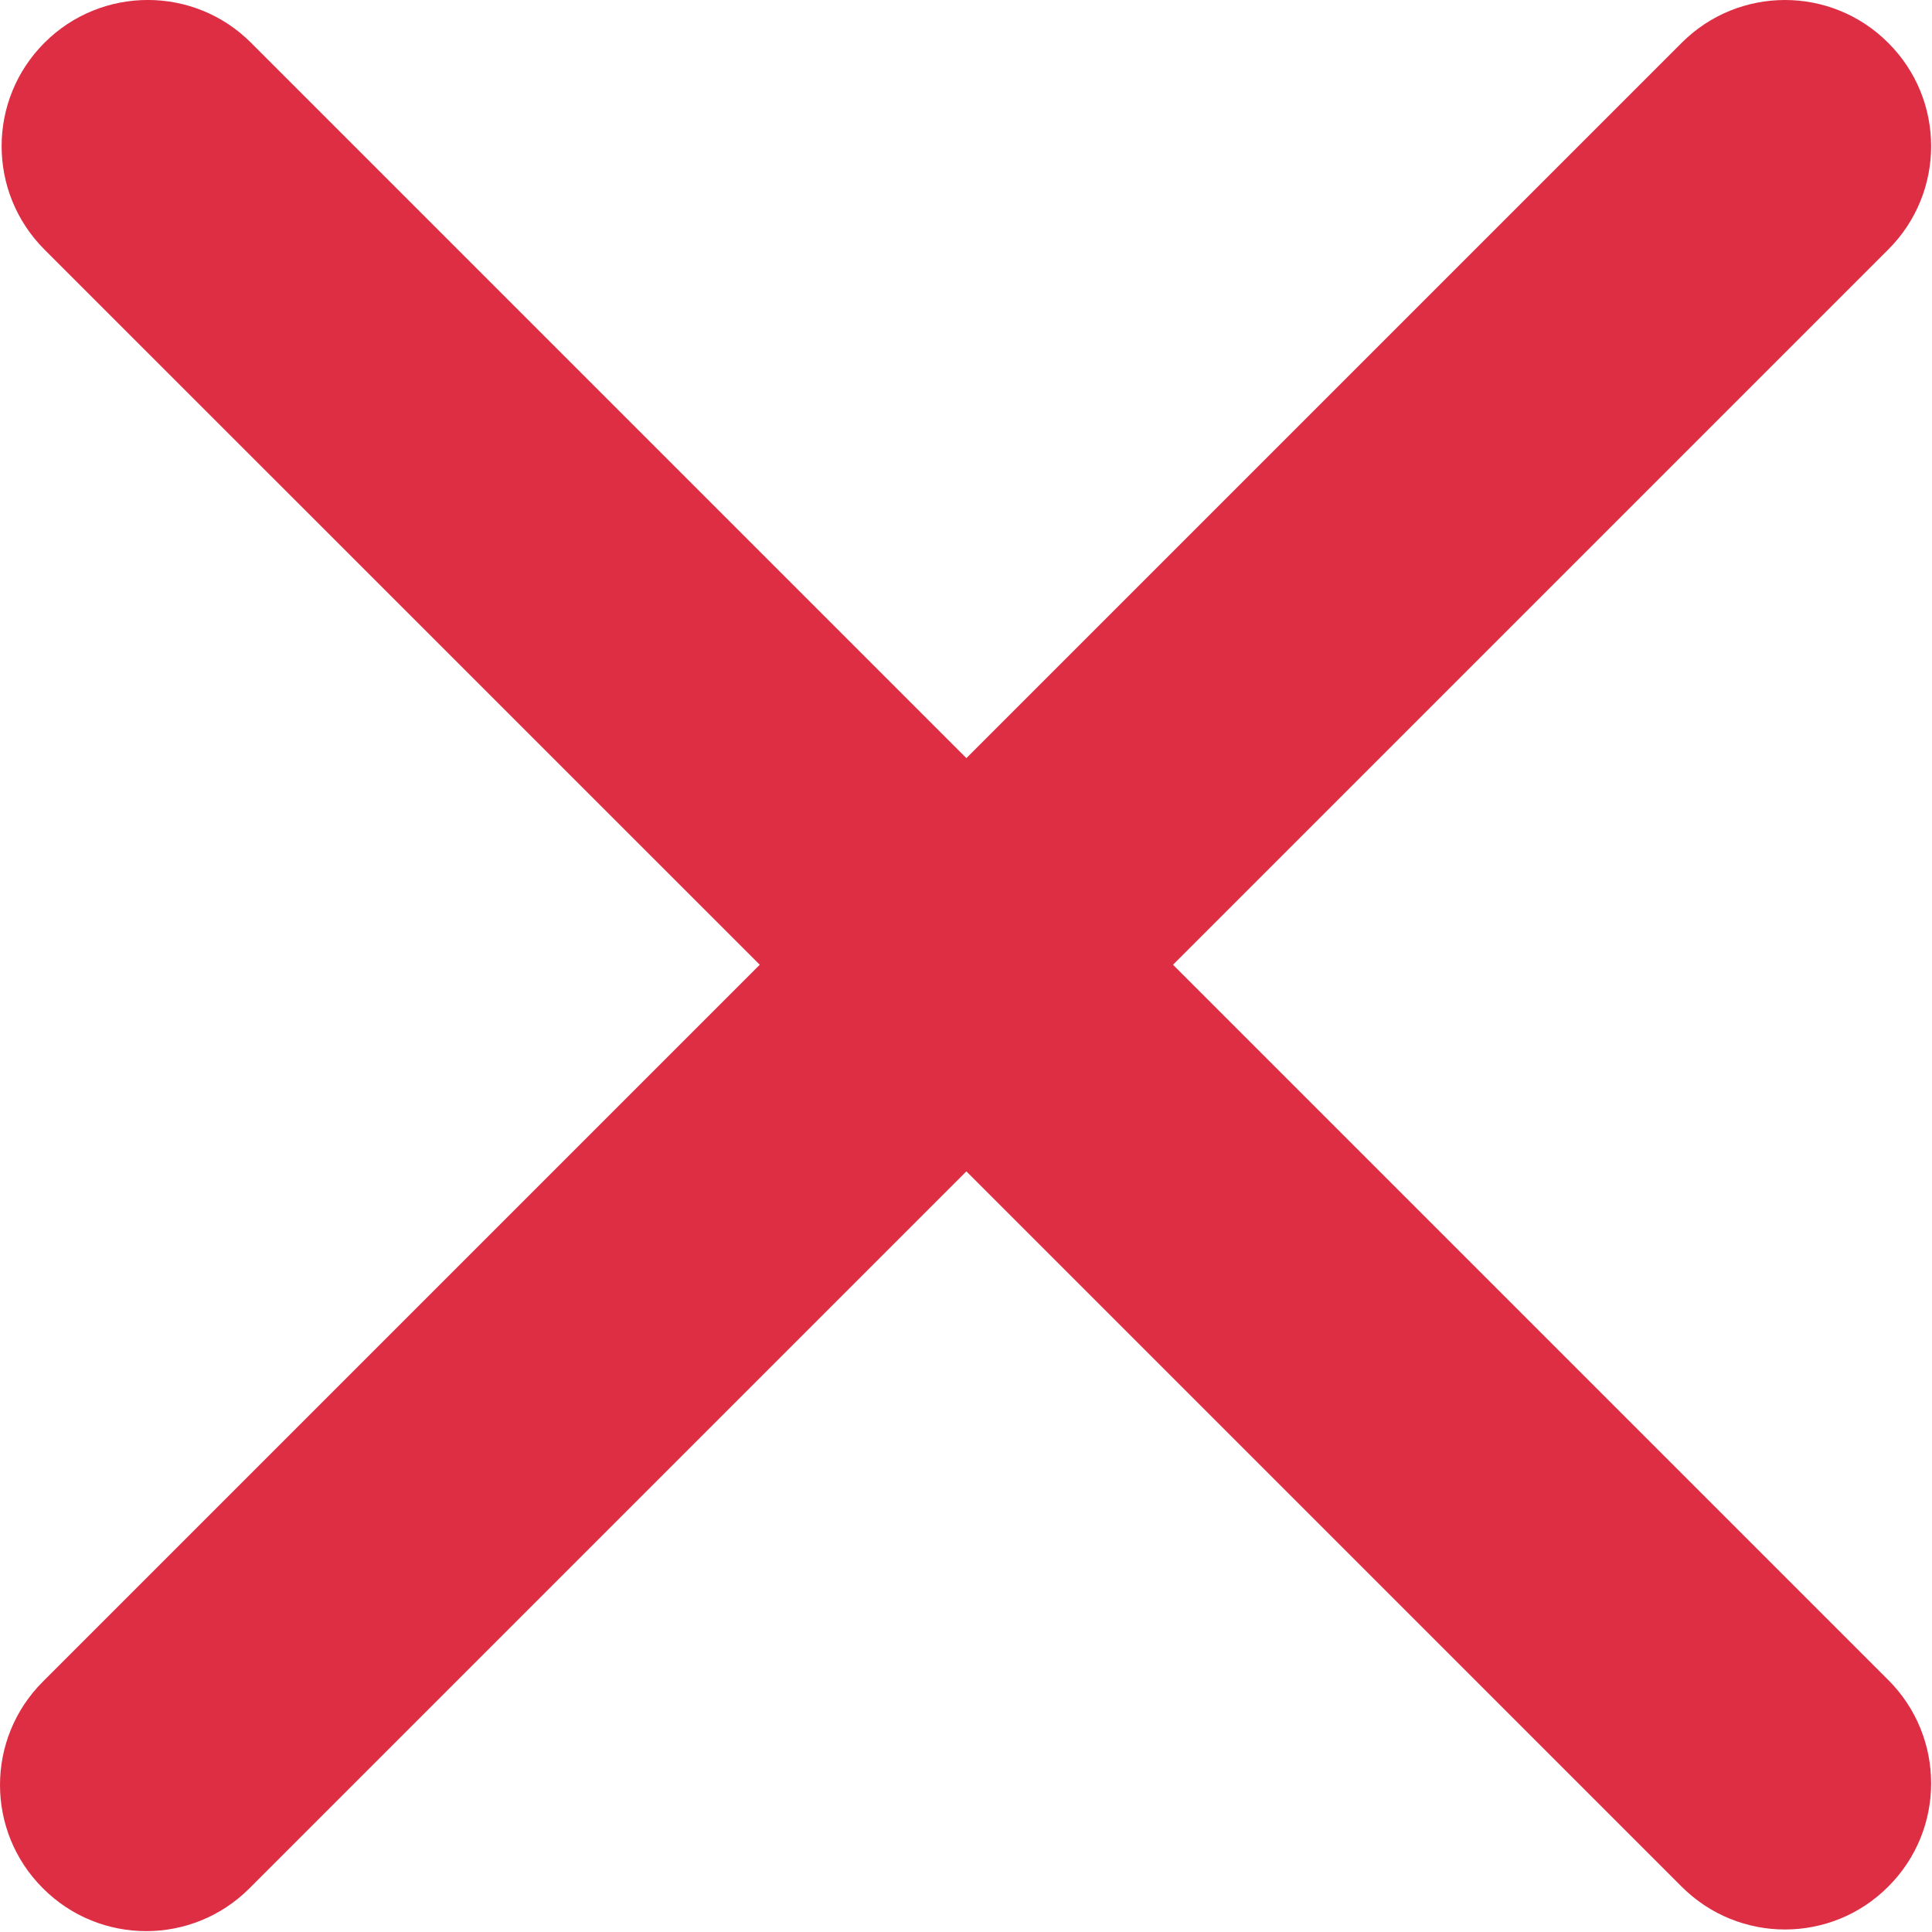
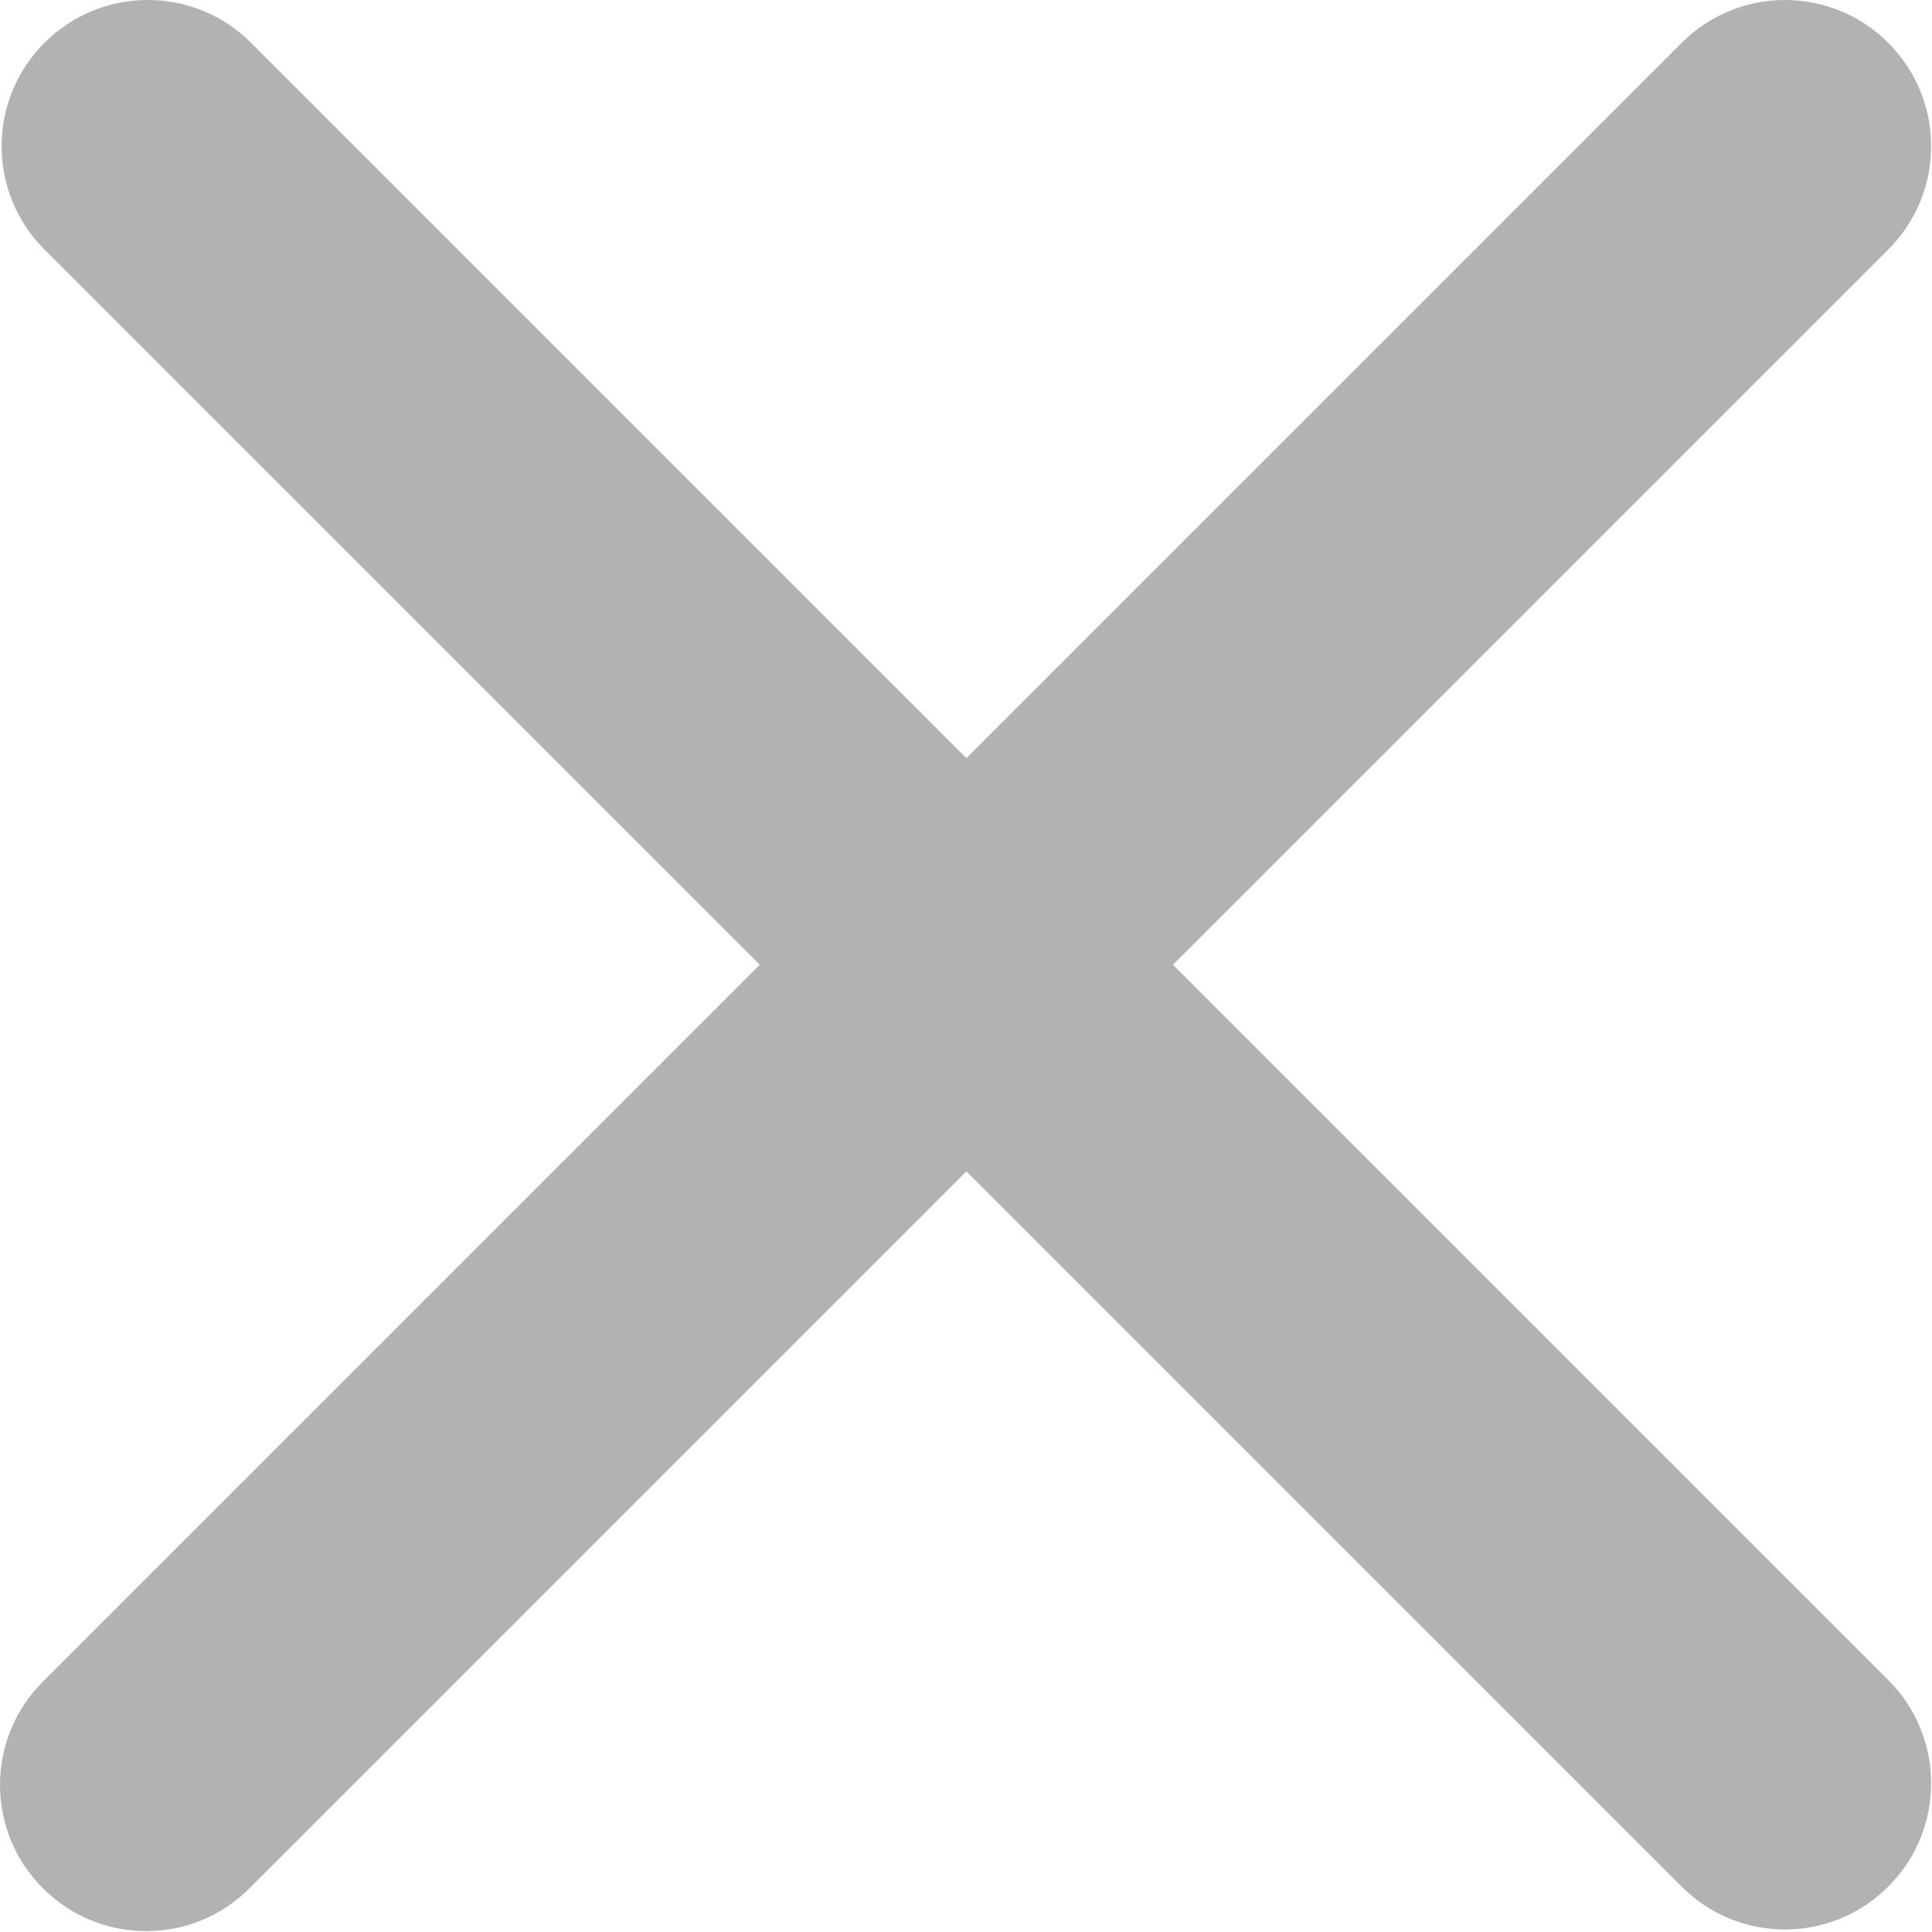
<svg xmlns="http://www.w3.org/2000/svg" width="20px" height="20px" viewBox="0 0 20 20" version="1.1">
  <defs />
  <g id="Page-1" stroke="none" stroke-width="1" fill="none" fill-rule="evenodd">
-     <g id="close" fill-rule="nonzero" fill="#DD2E44">
-       <g id="Group" transform="translate(10, 10) scale(-1, 1) rotate(-180) translate(-10, -10) ">
+     <g id="close" fill-rule="nonzero" fill="#B2B2B2">
+       <g id="Group" transform="translate(10, 10) scale(-1, 1) rotate(-180) translate(-10, -10) translate(0, -0)">
        <g id="Shape">
          <path d="M12.143,10.013 L19.547,17.417 C20.139,18.008 20.139,18.966 19.547,19.556 C18.957,20.148 17.999,20.148 17.408,19.556 L10.004,12.152 L2.599,19.557 C2.009,20.148 1.051,20.148 0.46,19.557 C-0.131,18.966 -0.131,18.008 0.46,17.417 L7.865,10.013 L0.444,2.592 C-0.148,2.001 -0.148,1.043 0.444,0.453 C0.739,0.157 1.126,0.009 1.514,0.009 C1.9,0.009 2.288,0.157 2.583,0.453 L10.004,7.874 L17.408,0.47 C17.704,0.174 18.091,0.026 18.478,0.026 C18.865,0.026 19.252,0.174 19.547,0.47 C20.139,1.06 20.139,2.018 19.547,2.609 L12.143,10.013 Z" />
        </g>
      </g>
    </g>
  </g>
</svg>
